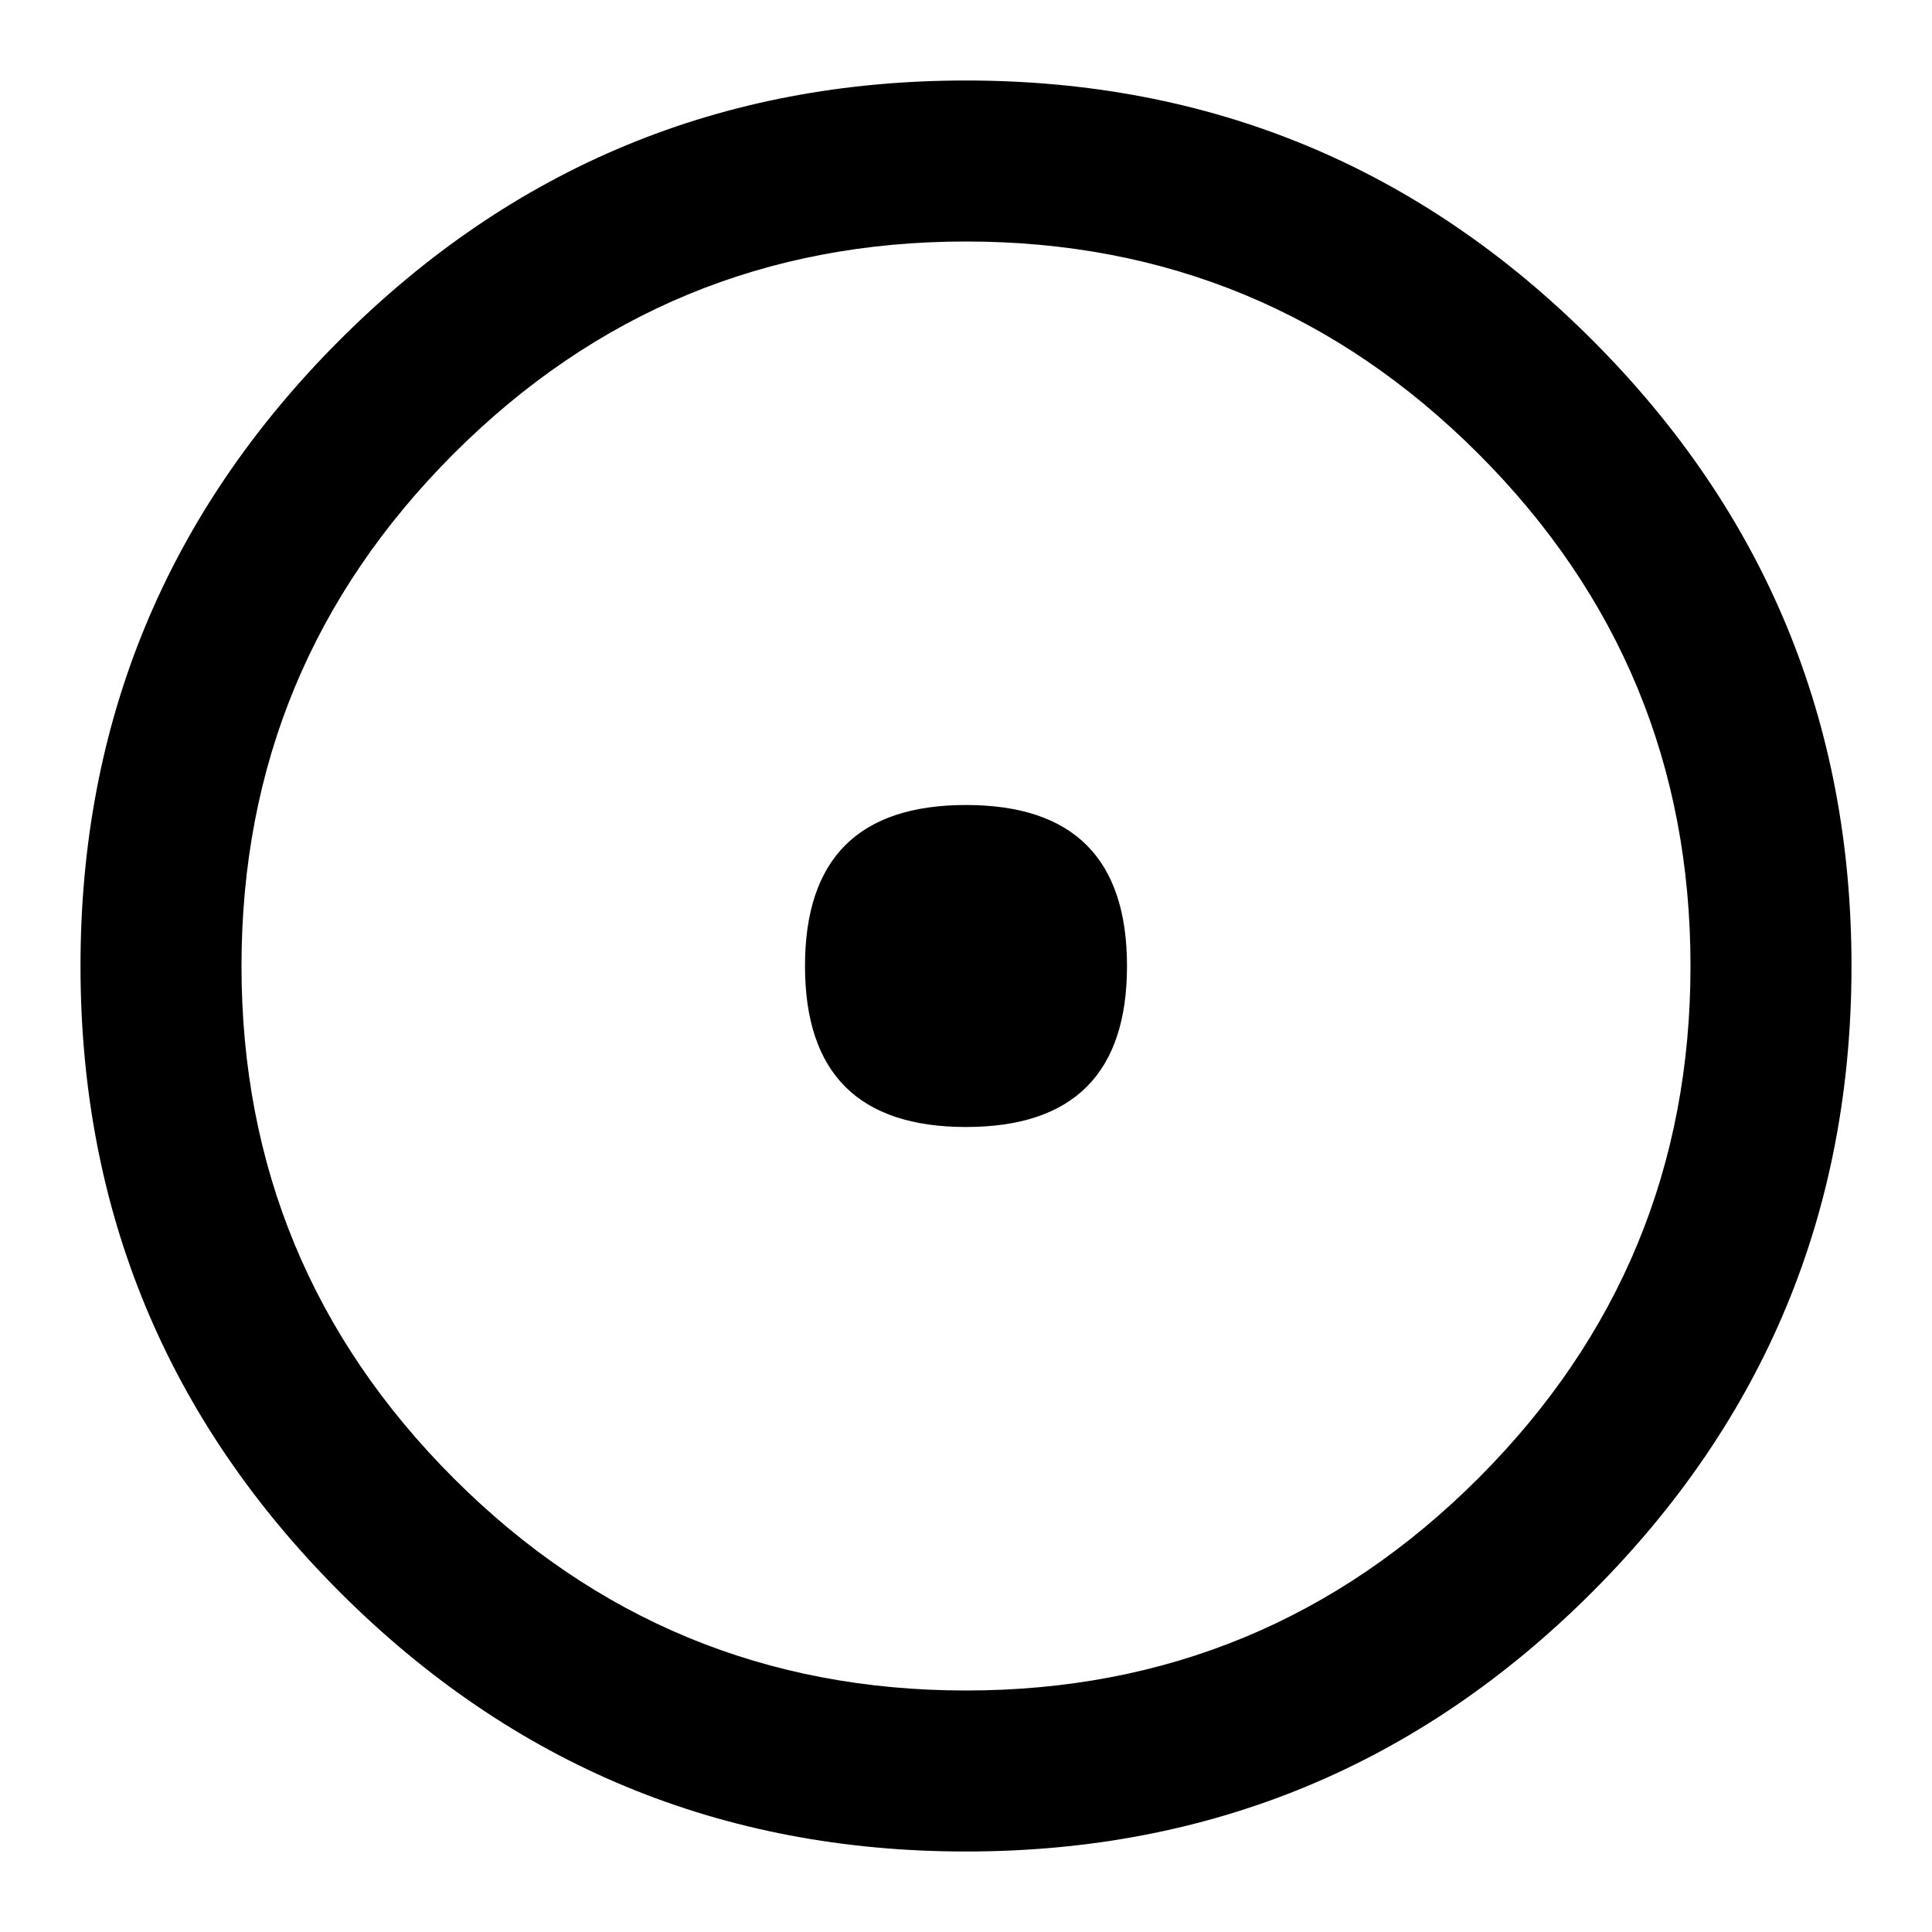
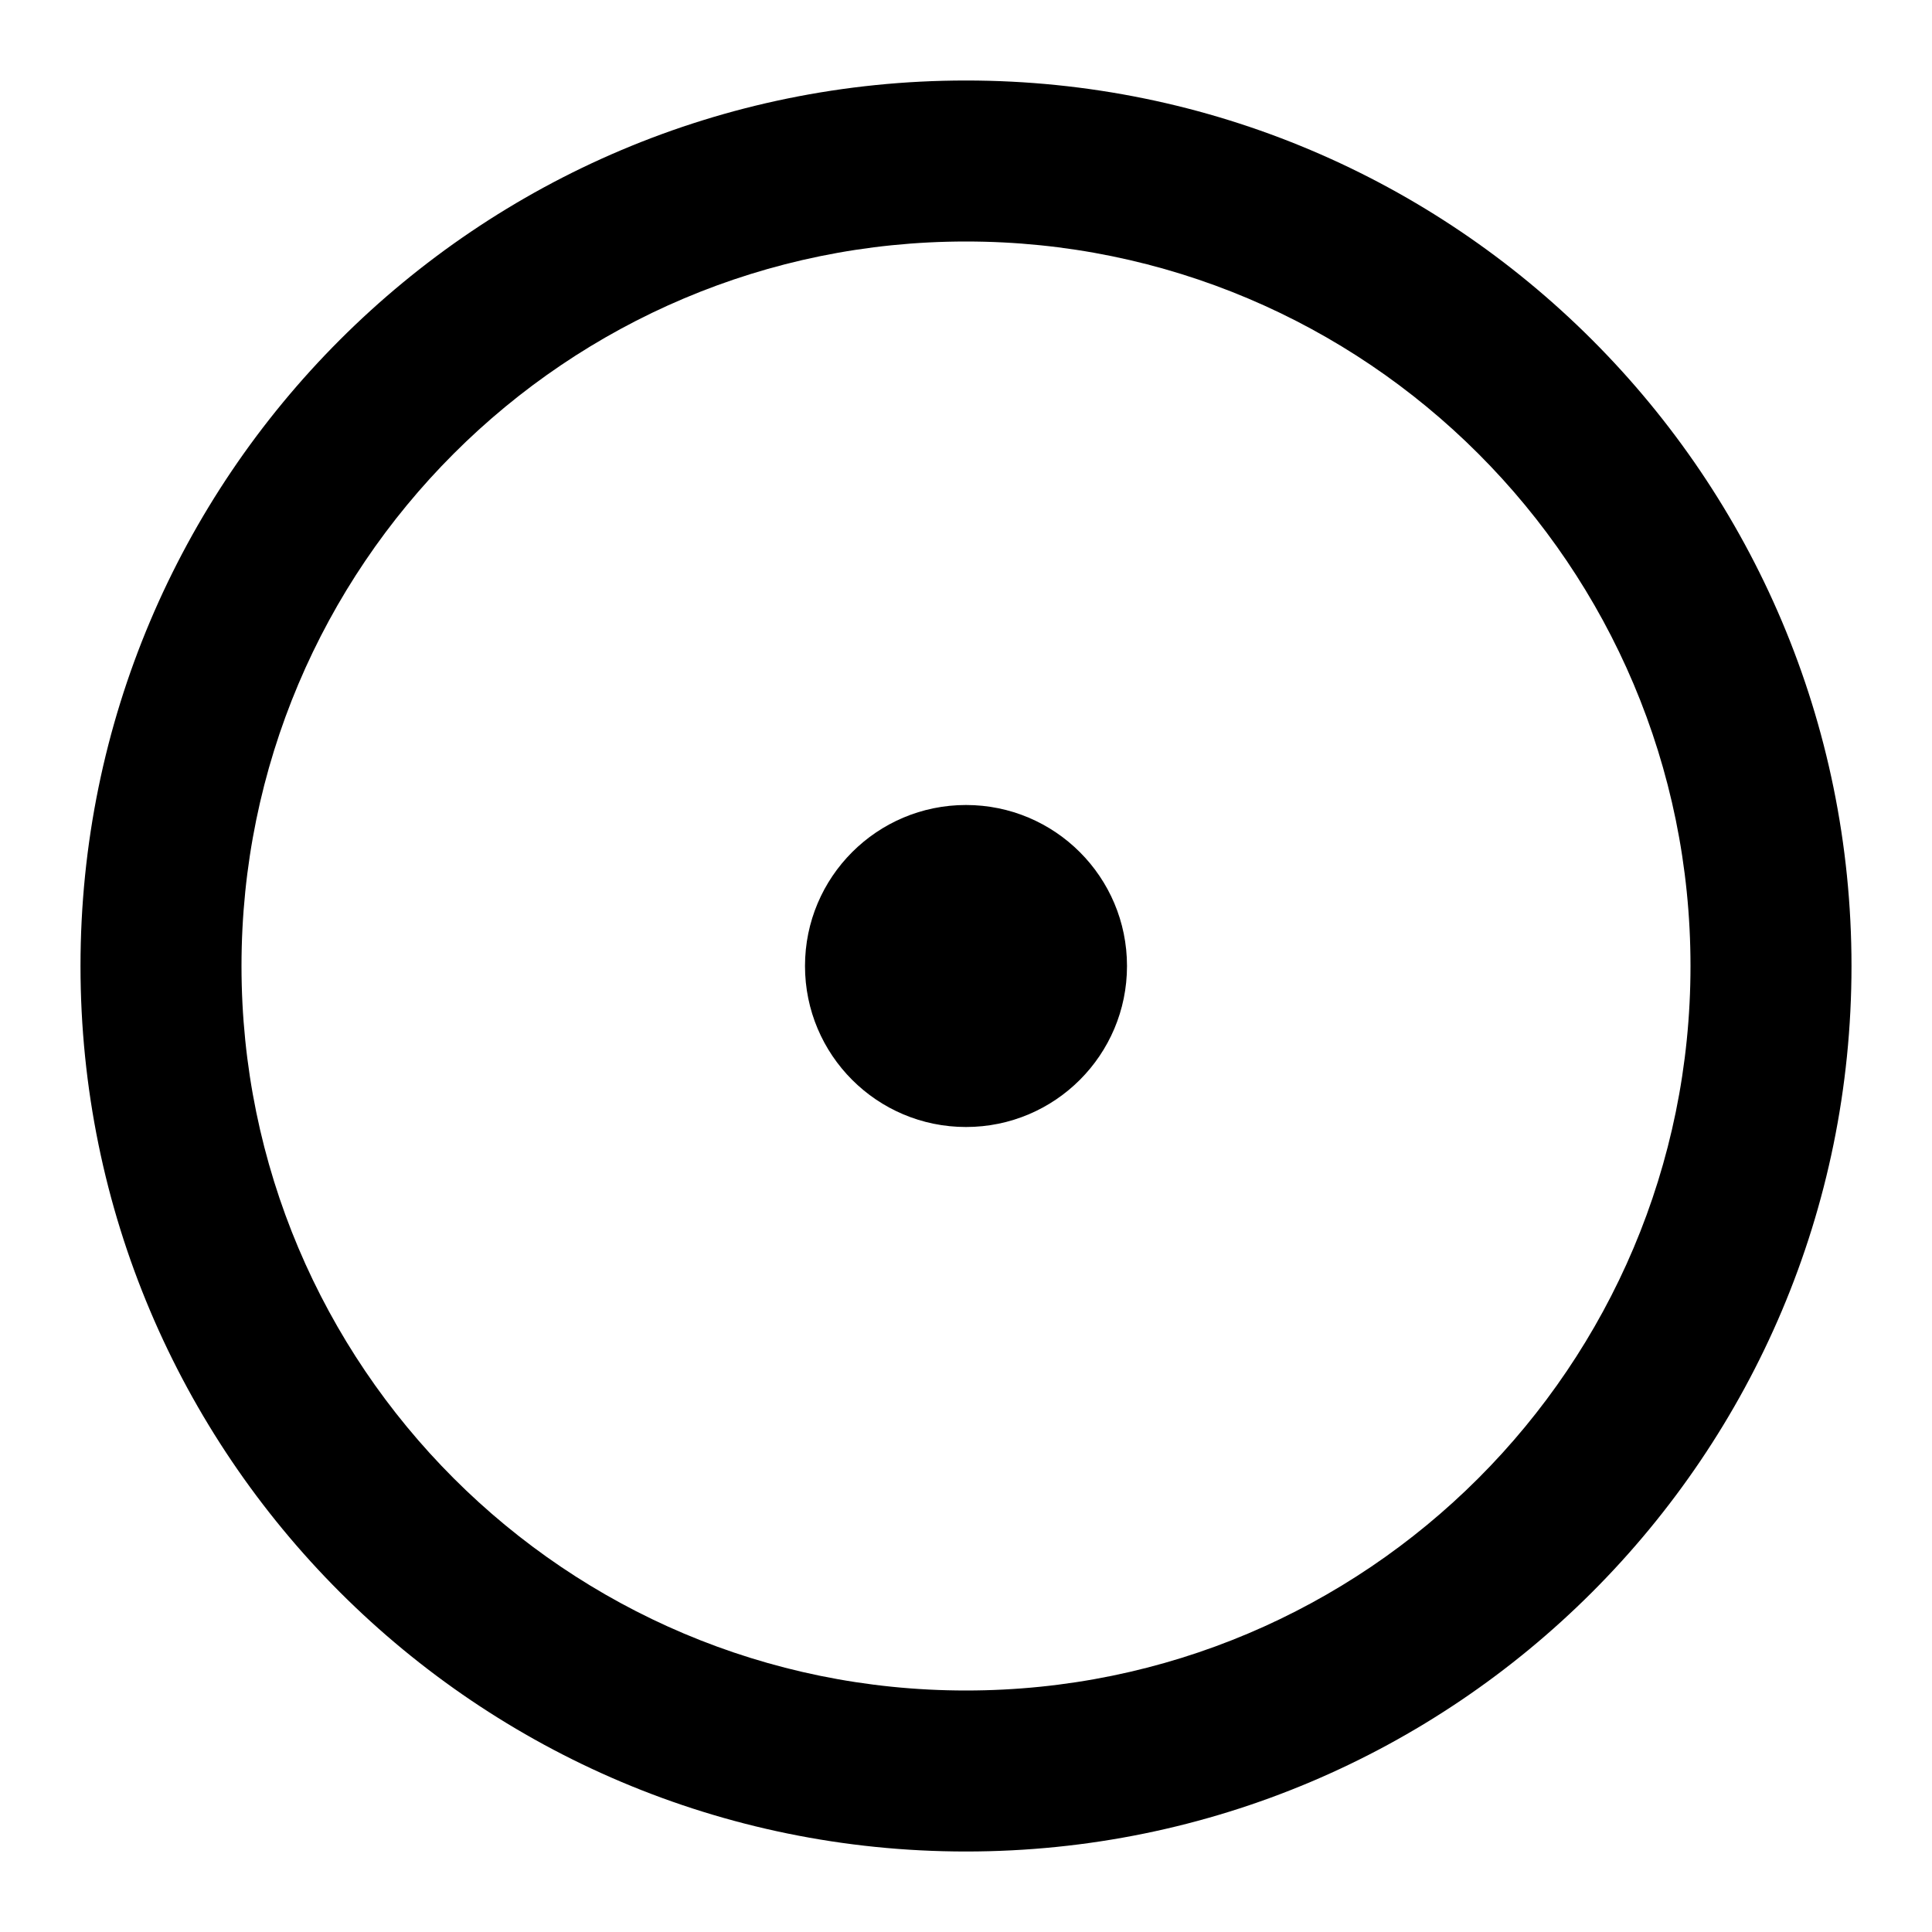
<svg xmlns="http://www.w3.org/2000/svg" viewBox="0 0 24 24">
-   <path fill="currentColor" d="M12 12L12 12L12 12L12 12L12 12ZM10 12Q10 10 12 10Q14 10 14 12Q14 14 12 14Q10 14 10 12Z" />
-   <path fill="currentColor" d="M3 12Q3 15.728 5.636 18.364Q8.272 21 12 21Q15.728 21 18.364 18.364Q21 15.728 21 12Q21 8.272 18.364 5.636Q15.728 3 12 3Q8.272 3 5.636 5.636Q3 8.272 3 12L3 12ZM1 12Q1 7.444 4.222 4.222Q7.444 1 12 1Q16.556 1 19.778 4.222Q23 7.444 23 12Q23 16.556 19.778 19.778Q16.556 23 12 23Q7.444 23 4.222 19.778Q1 16.556 1 12L1 12Z" />
+   <path fill="currentColor" d="M10 12C10 10.895 10.895 10 12 10C13.105 10 14 10.895 14 12C14 13.105 13.105 14 12 14C10.895 14 10 13.105 10 12Z" />
+   <path fill="currentColor" d="M1 12C1 5.925 5.925 1 12 1C18.075 1 23 5.925 23 12C23 18.075 18.075 23 12 23C5.925 23 1 18.075 1 12ZM3 12C3 16.971 7.029 21 12 21C16.971 21 21 16.971 21 12C21 7.029 16.971 3 12 3C7.029 3 3 7.029 3 12Z" />
</svg>
